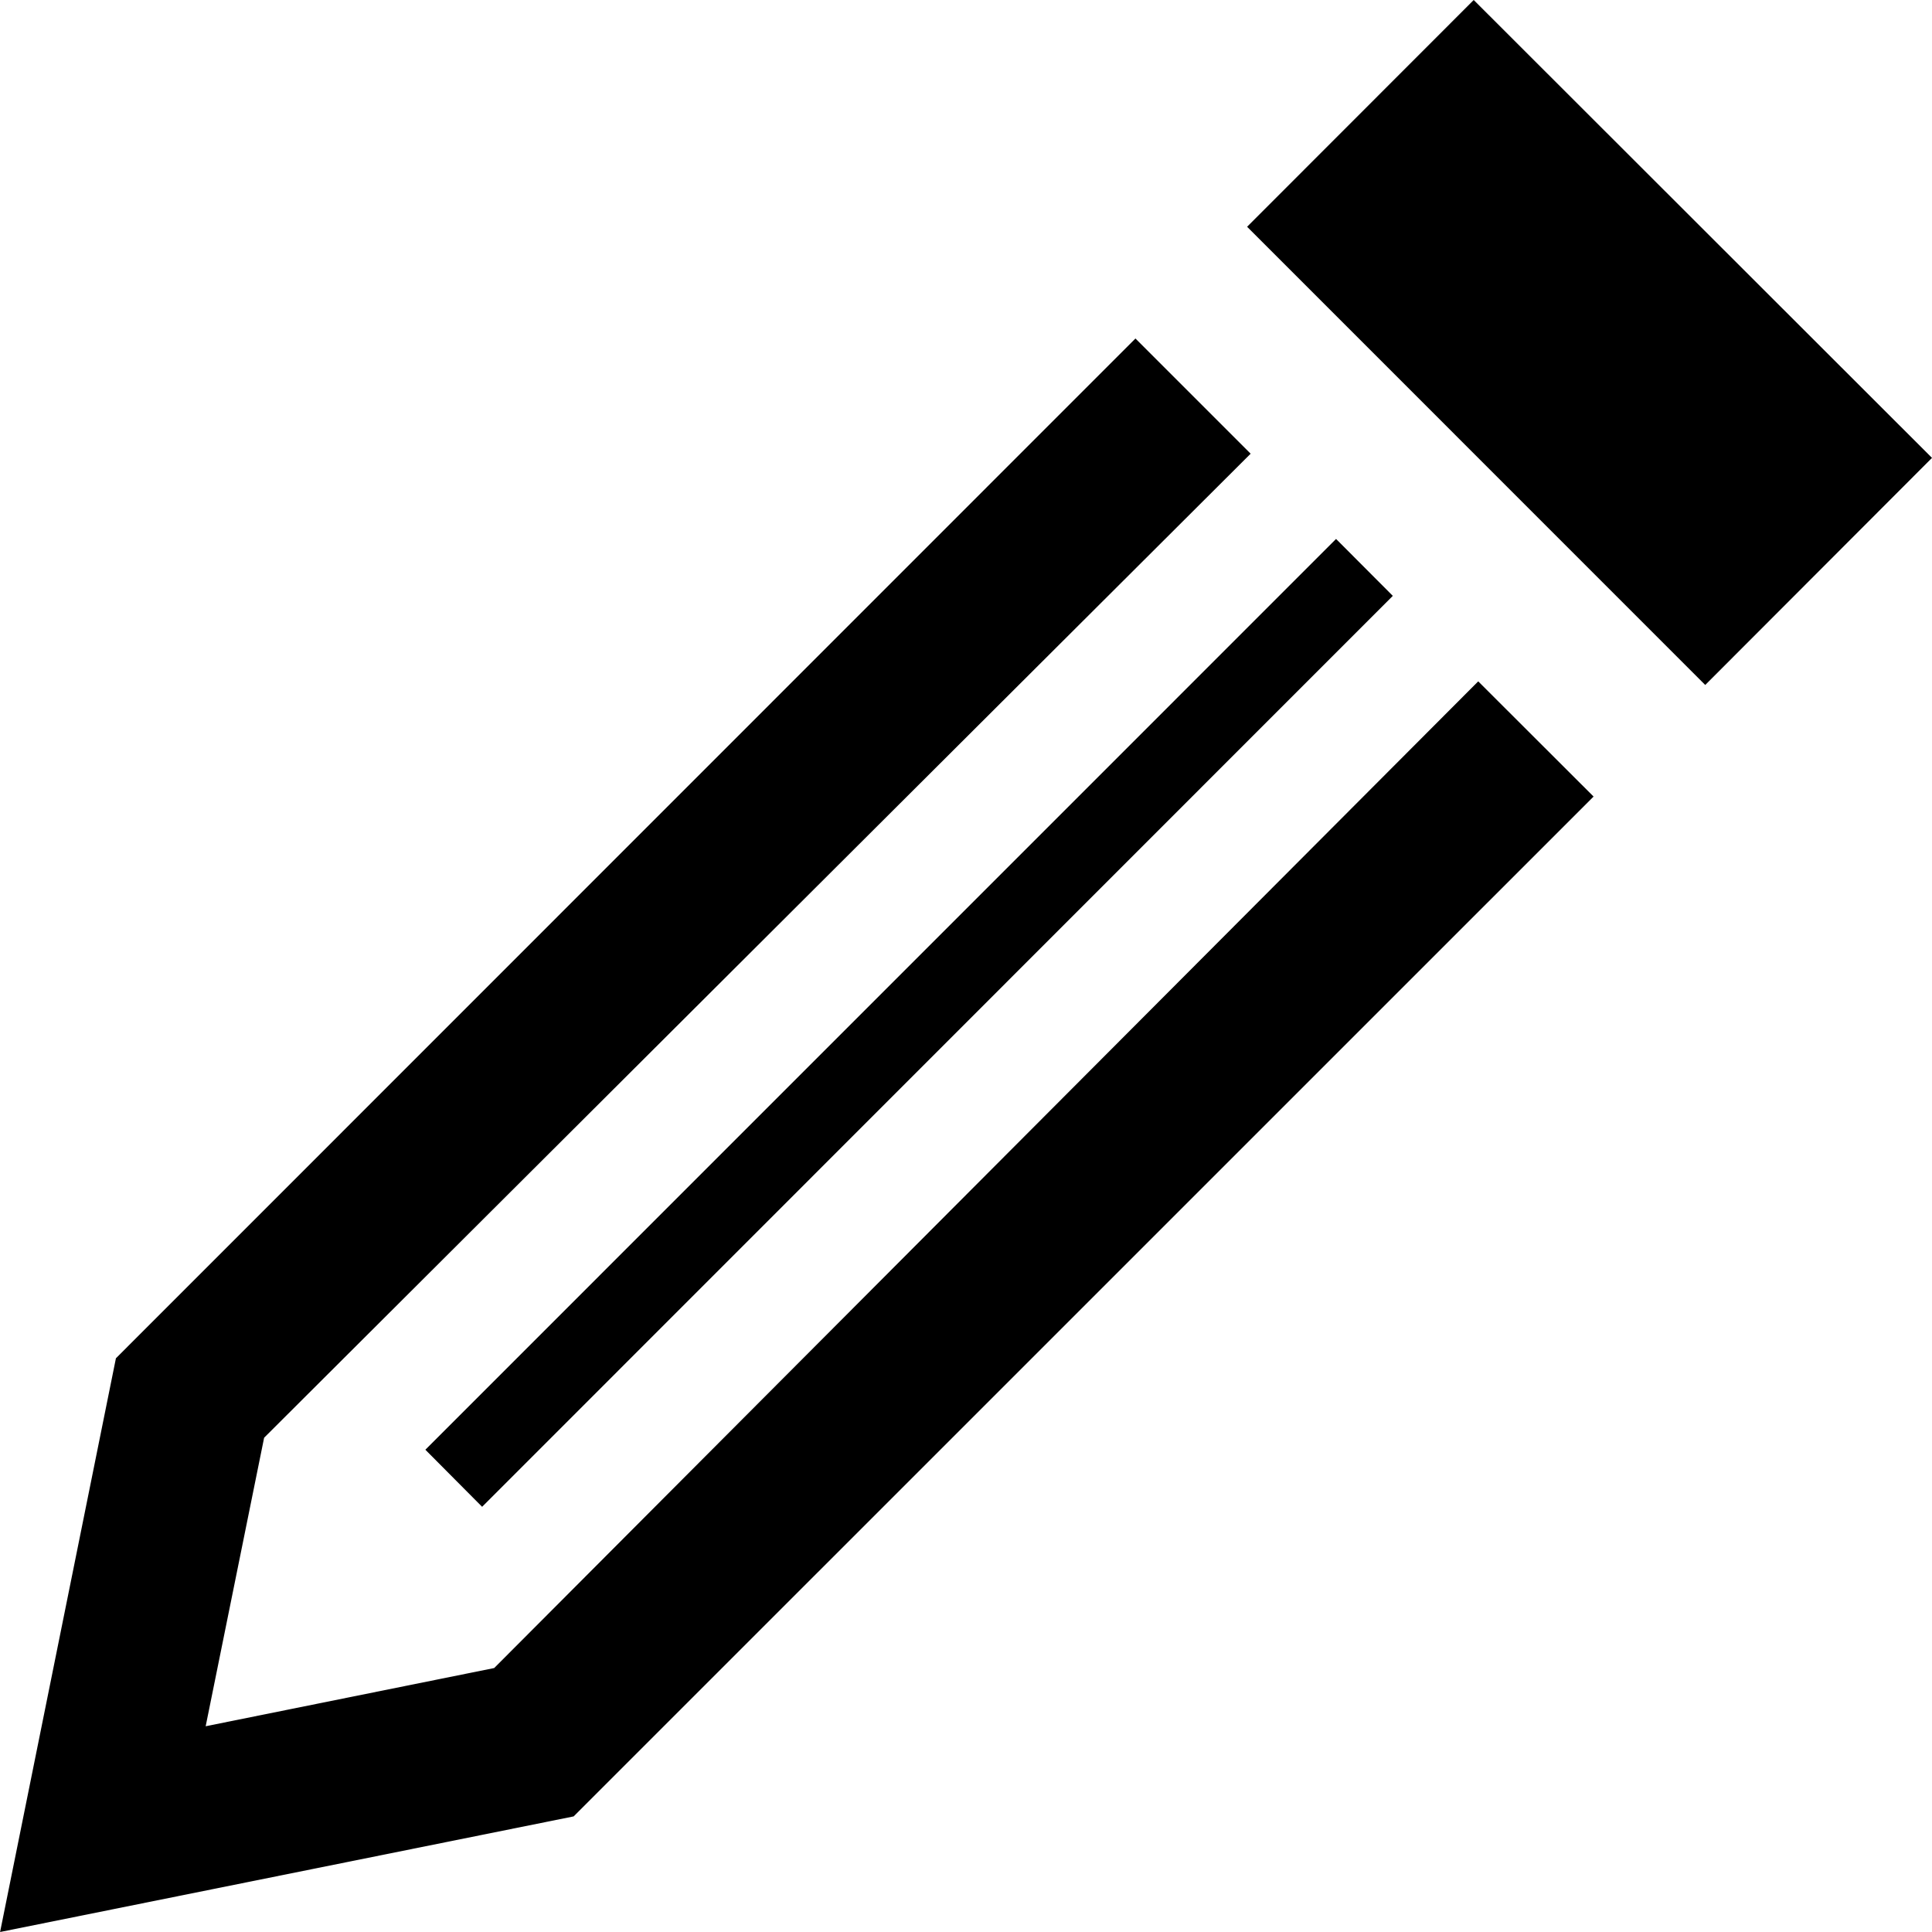
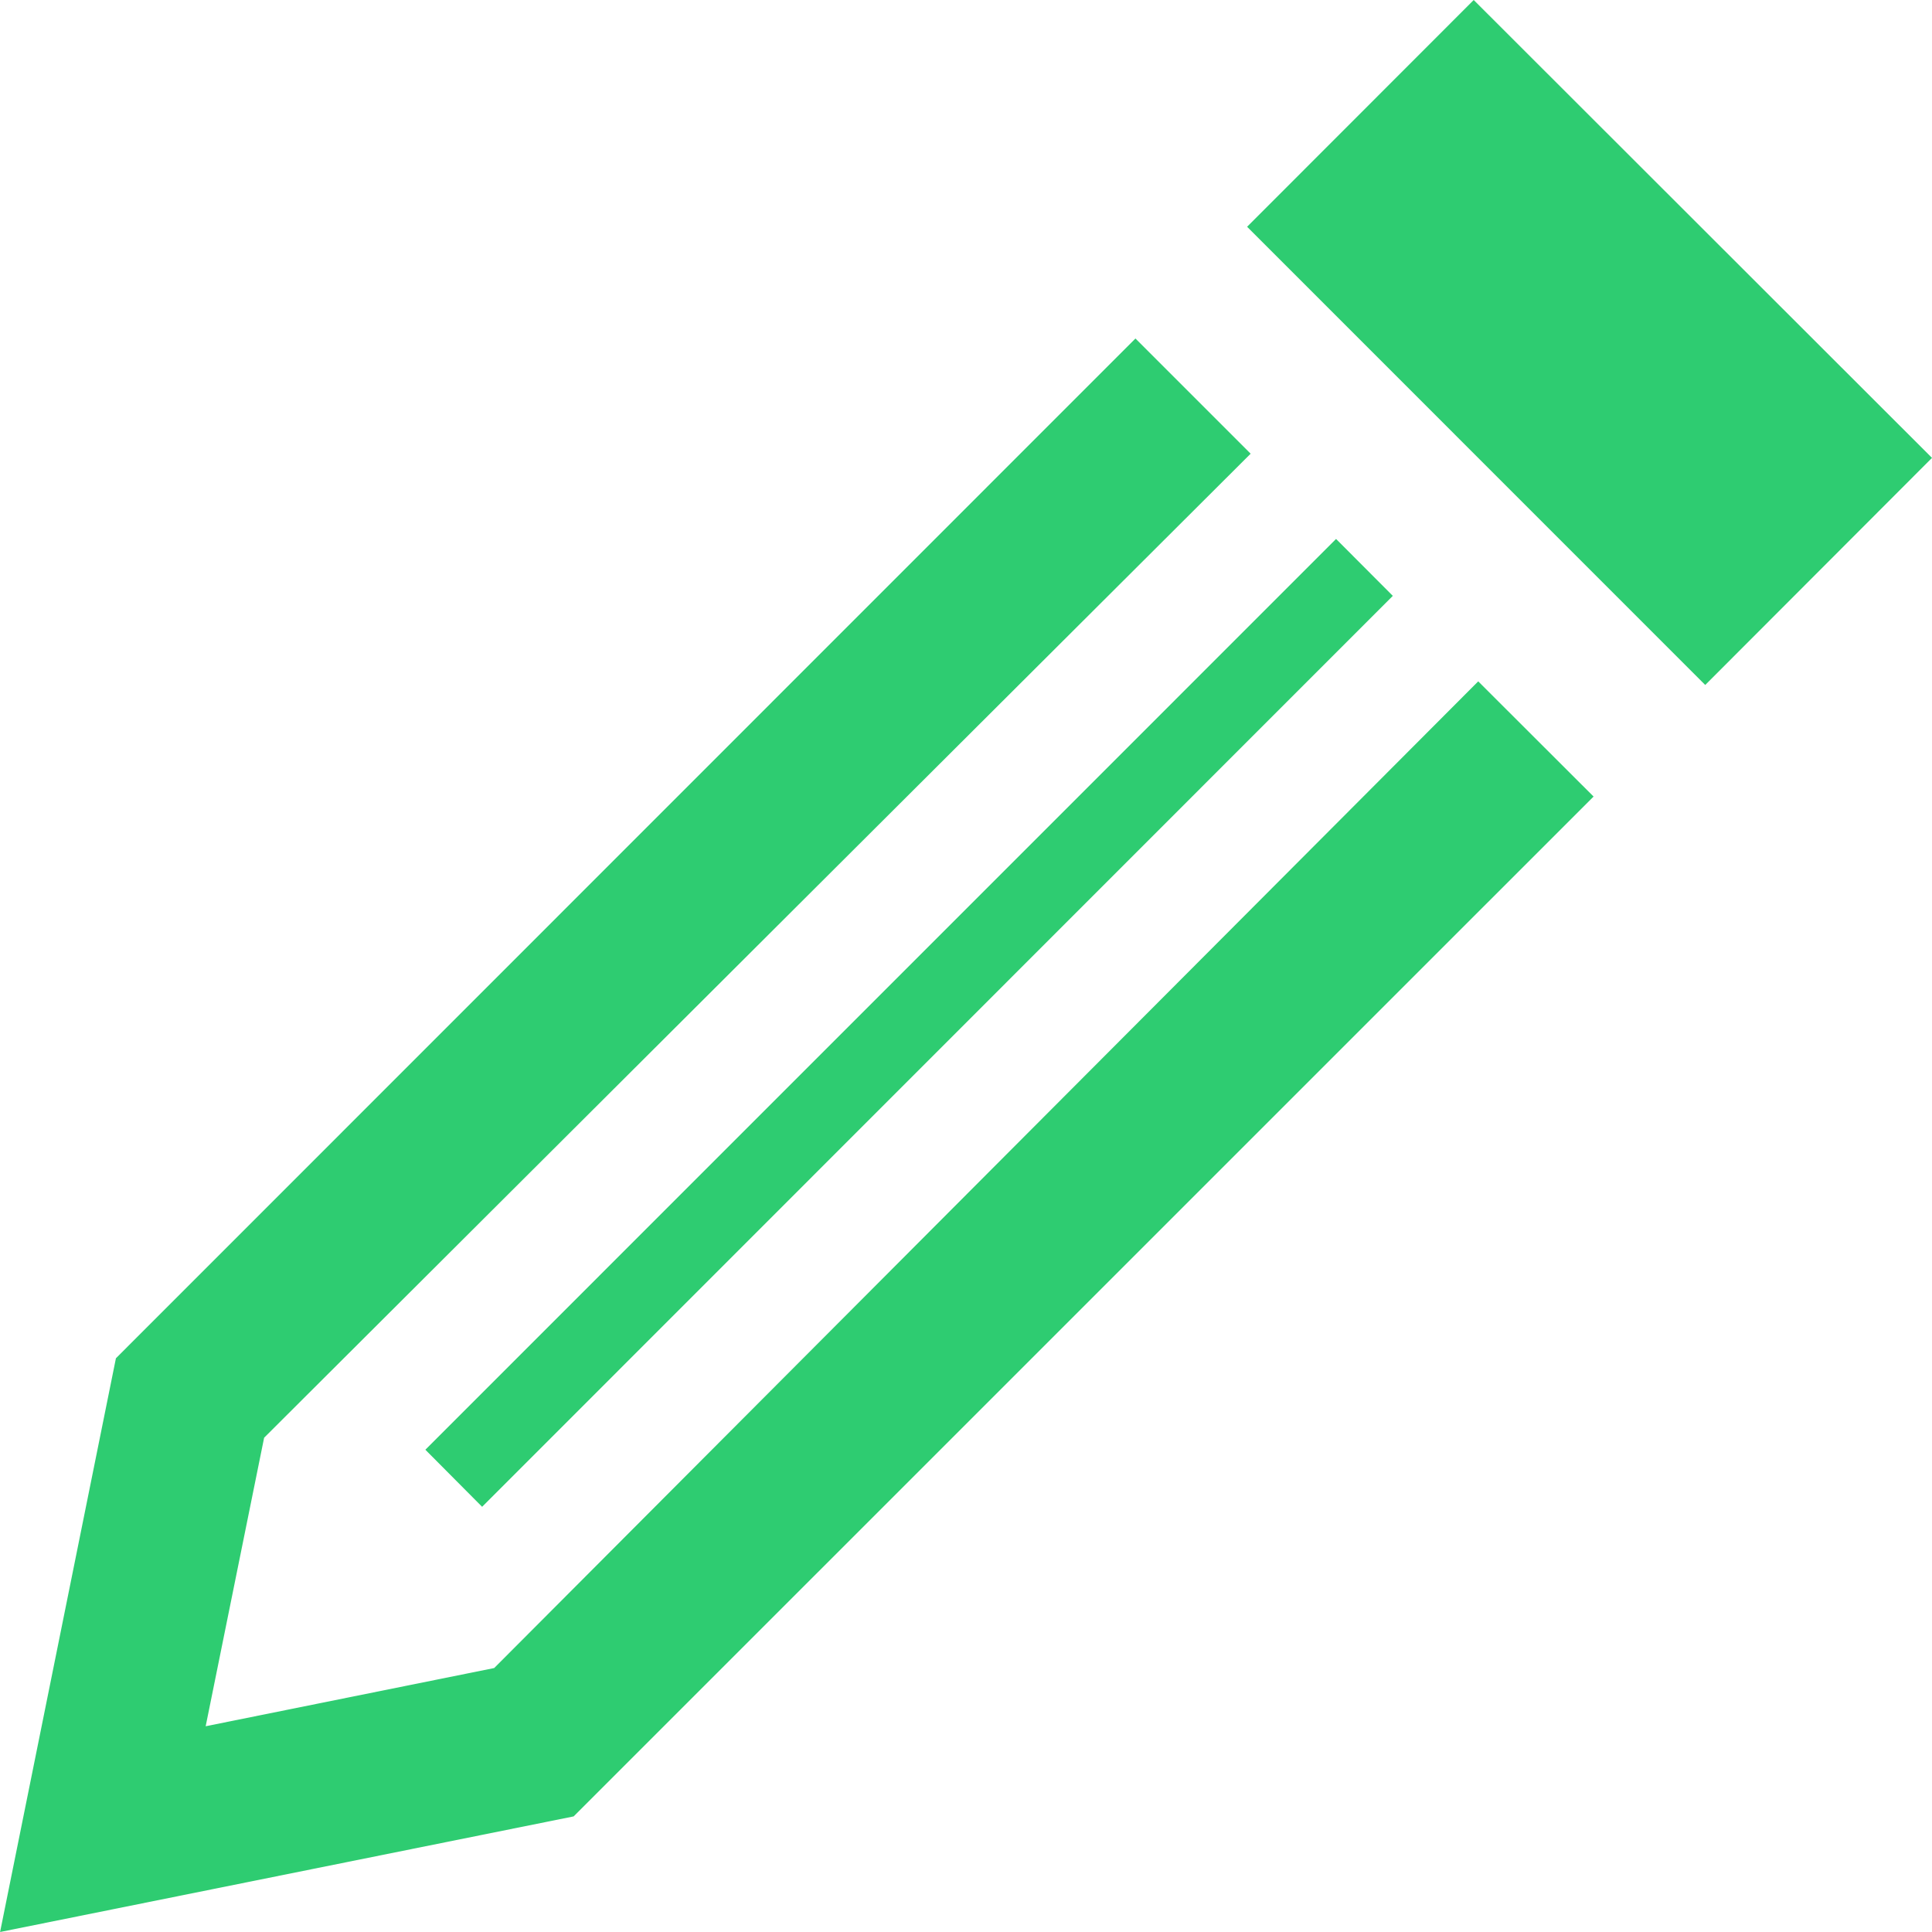
- <svg xmlns="http://www.w3.org/2000/svg" width="24" height="24" viewBox="0 0 24 24">
+ <svg xmlns="http://www.w3.org/2000/svg" width="24" height="24" viewBox="0 0 24 24" fill="#2ecc71">
  <path d="M18.363 8.464l1.433 1.431-12.67 12.669-7.125 1.436 1.439-7.127 12.665-12.668 1.431 1.431-12.255 12.224-.726 3.584 3.584-.723 12.224-12.257zm-.056-8.464l-2.815 2.817 5.691 5.692 2.817-2.821-5.693-5.688zm-12.318 18.718l11.313-11.316-.705-.707-11.313 11.314.705.709z" />
</svg>
